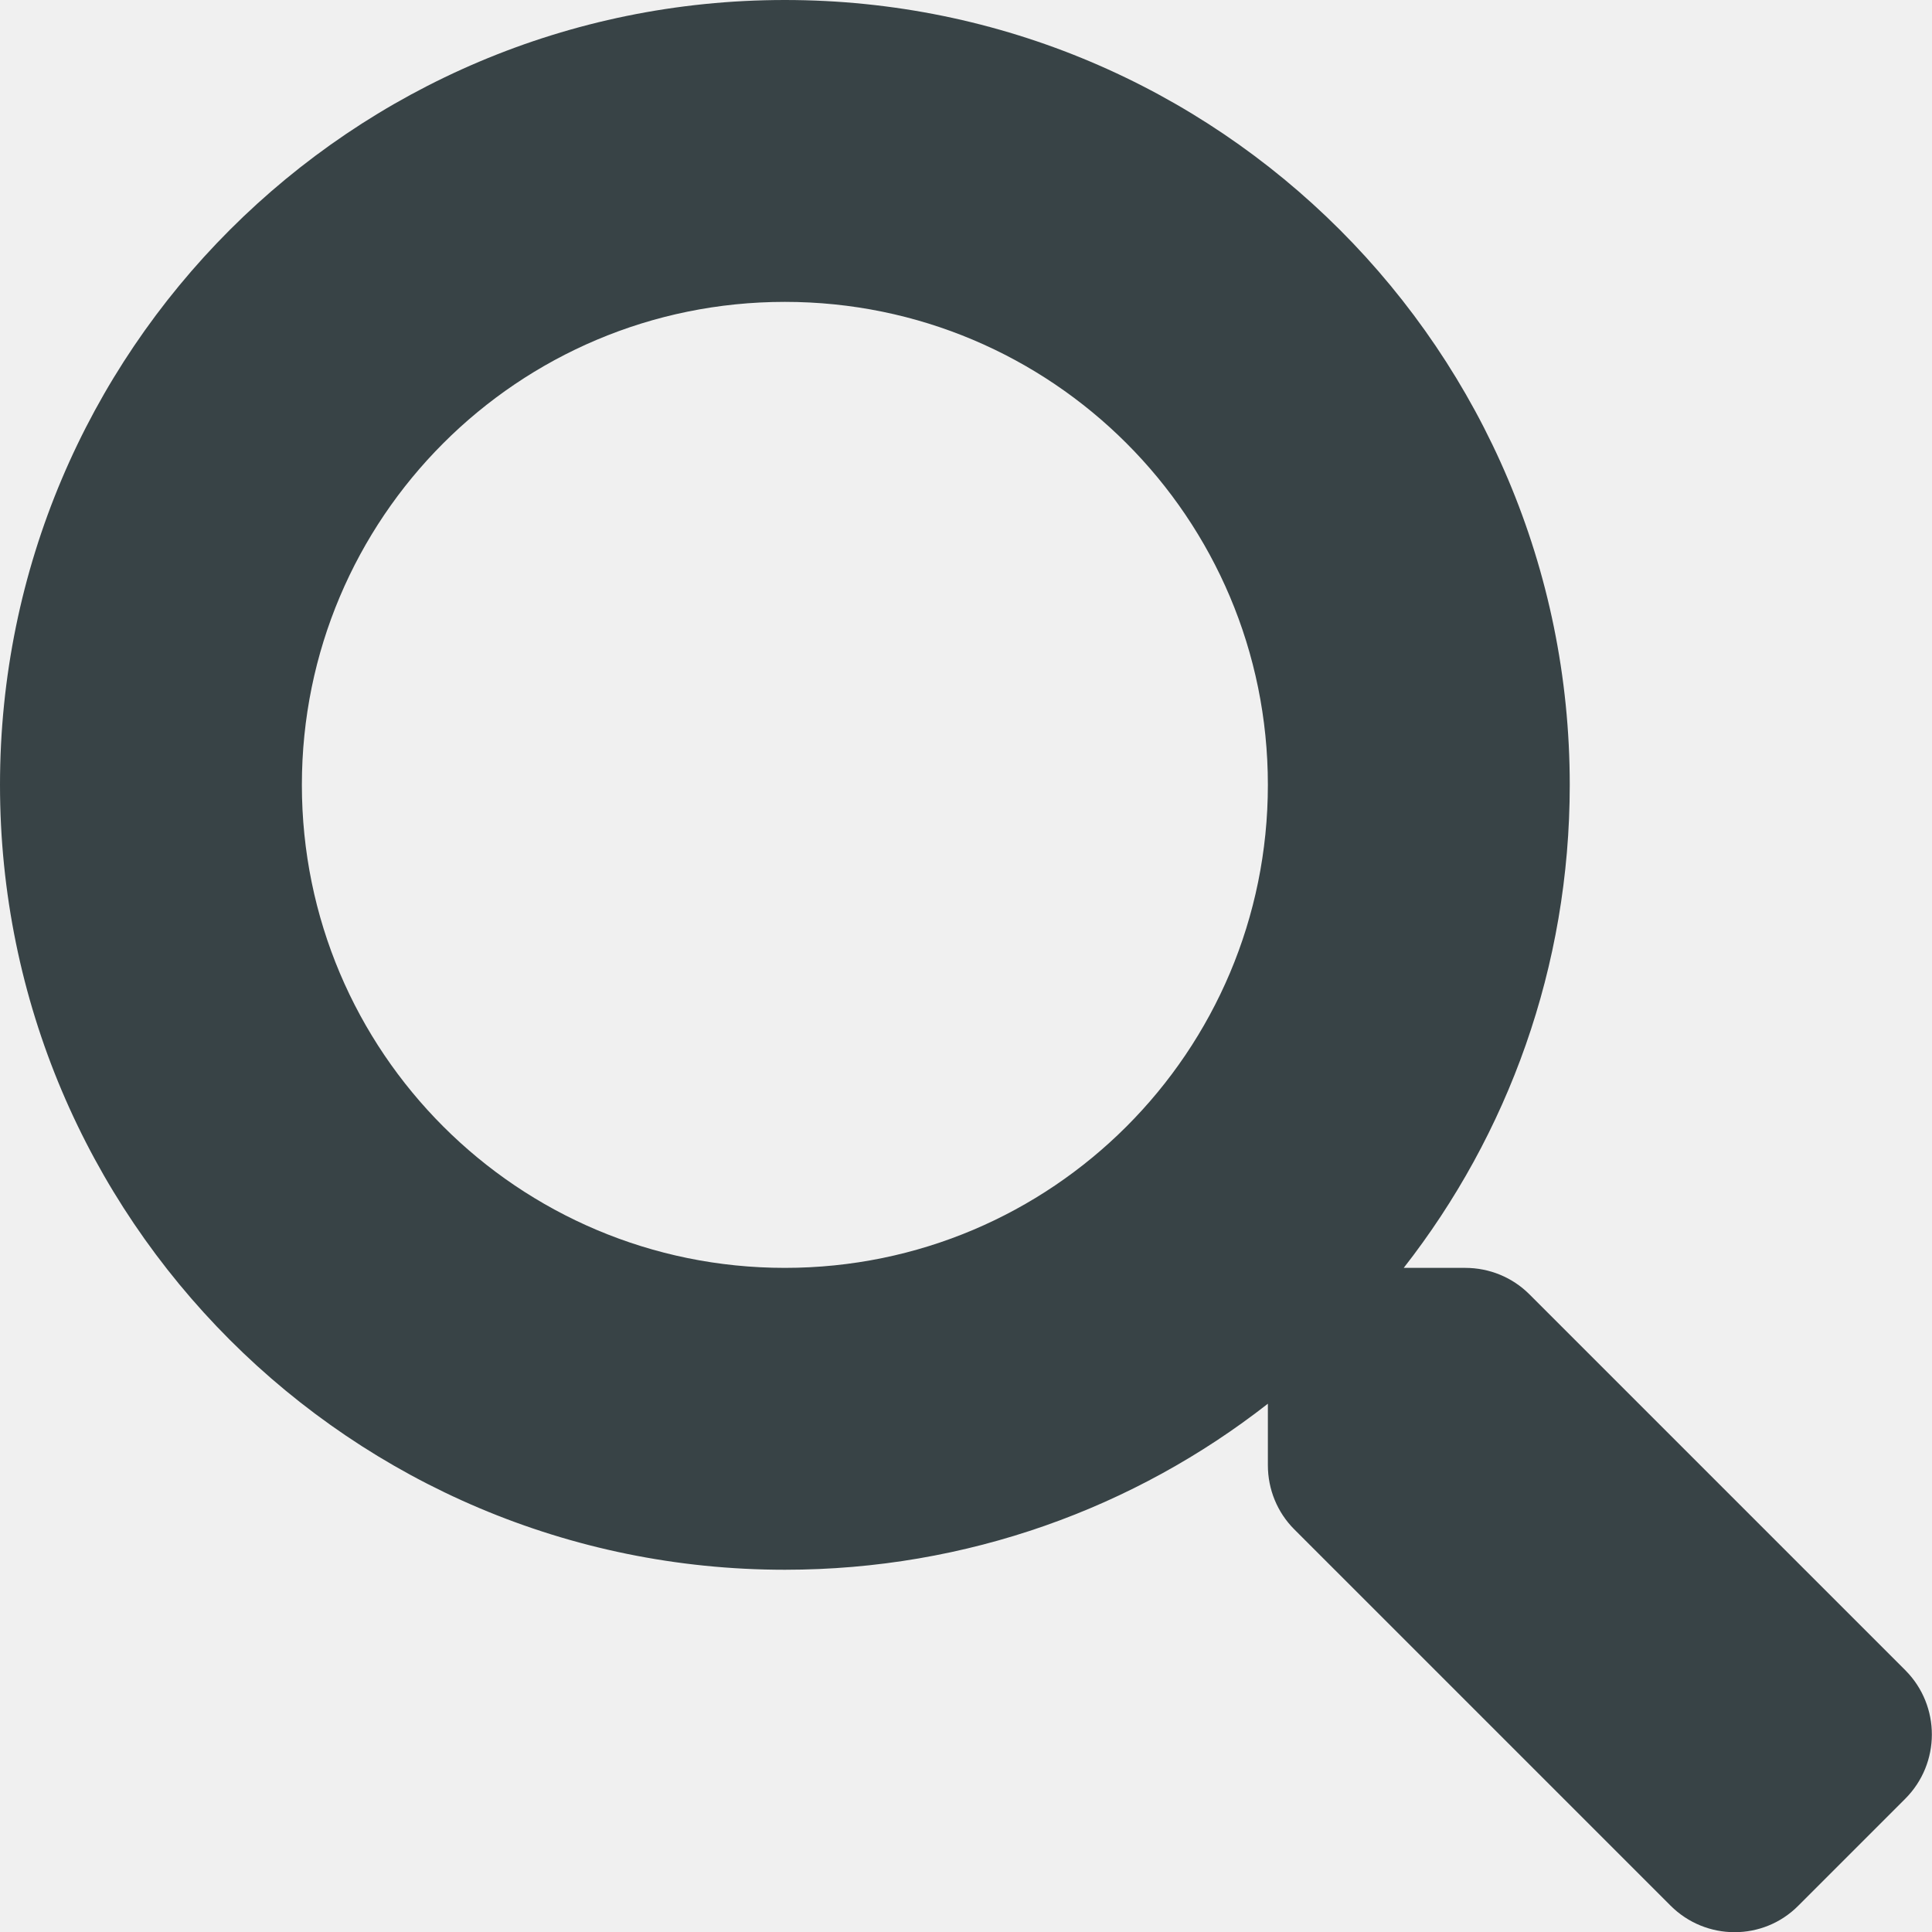
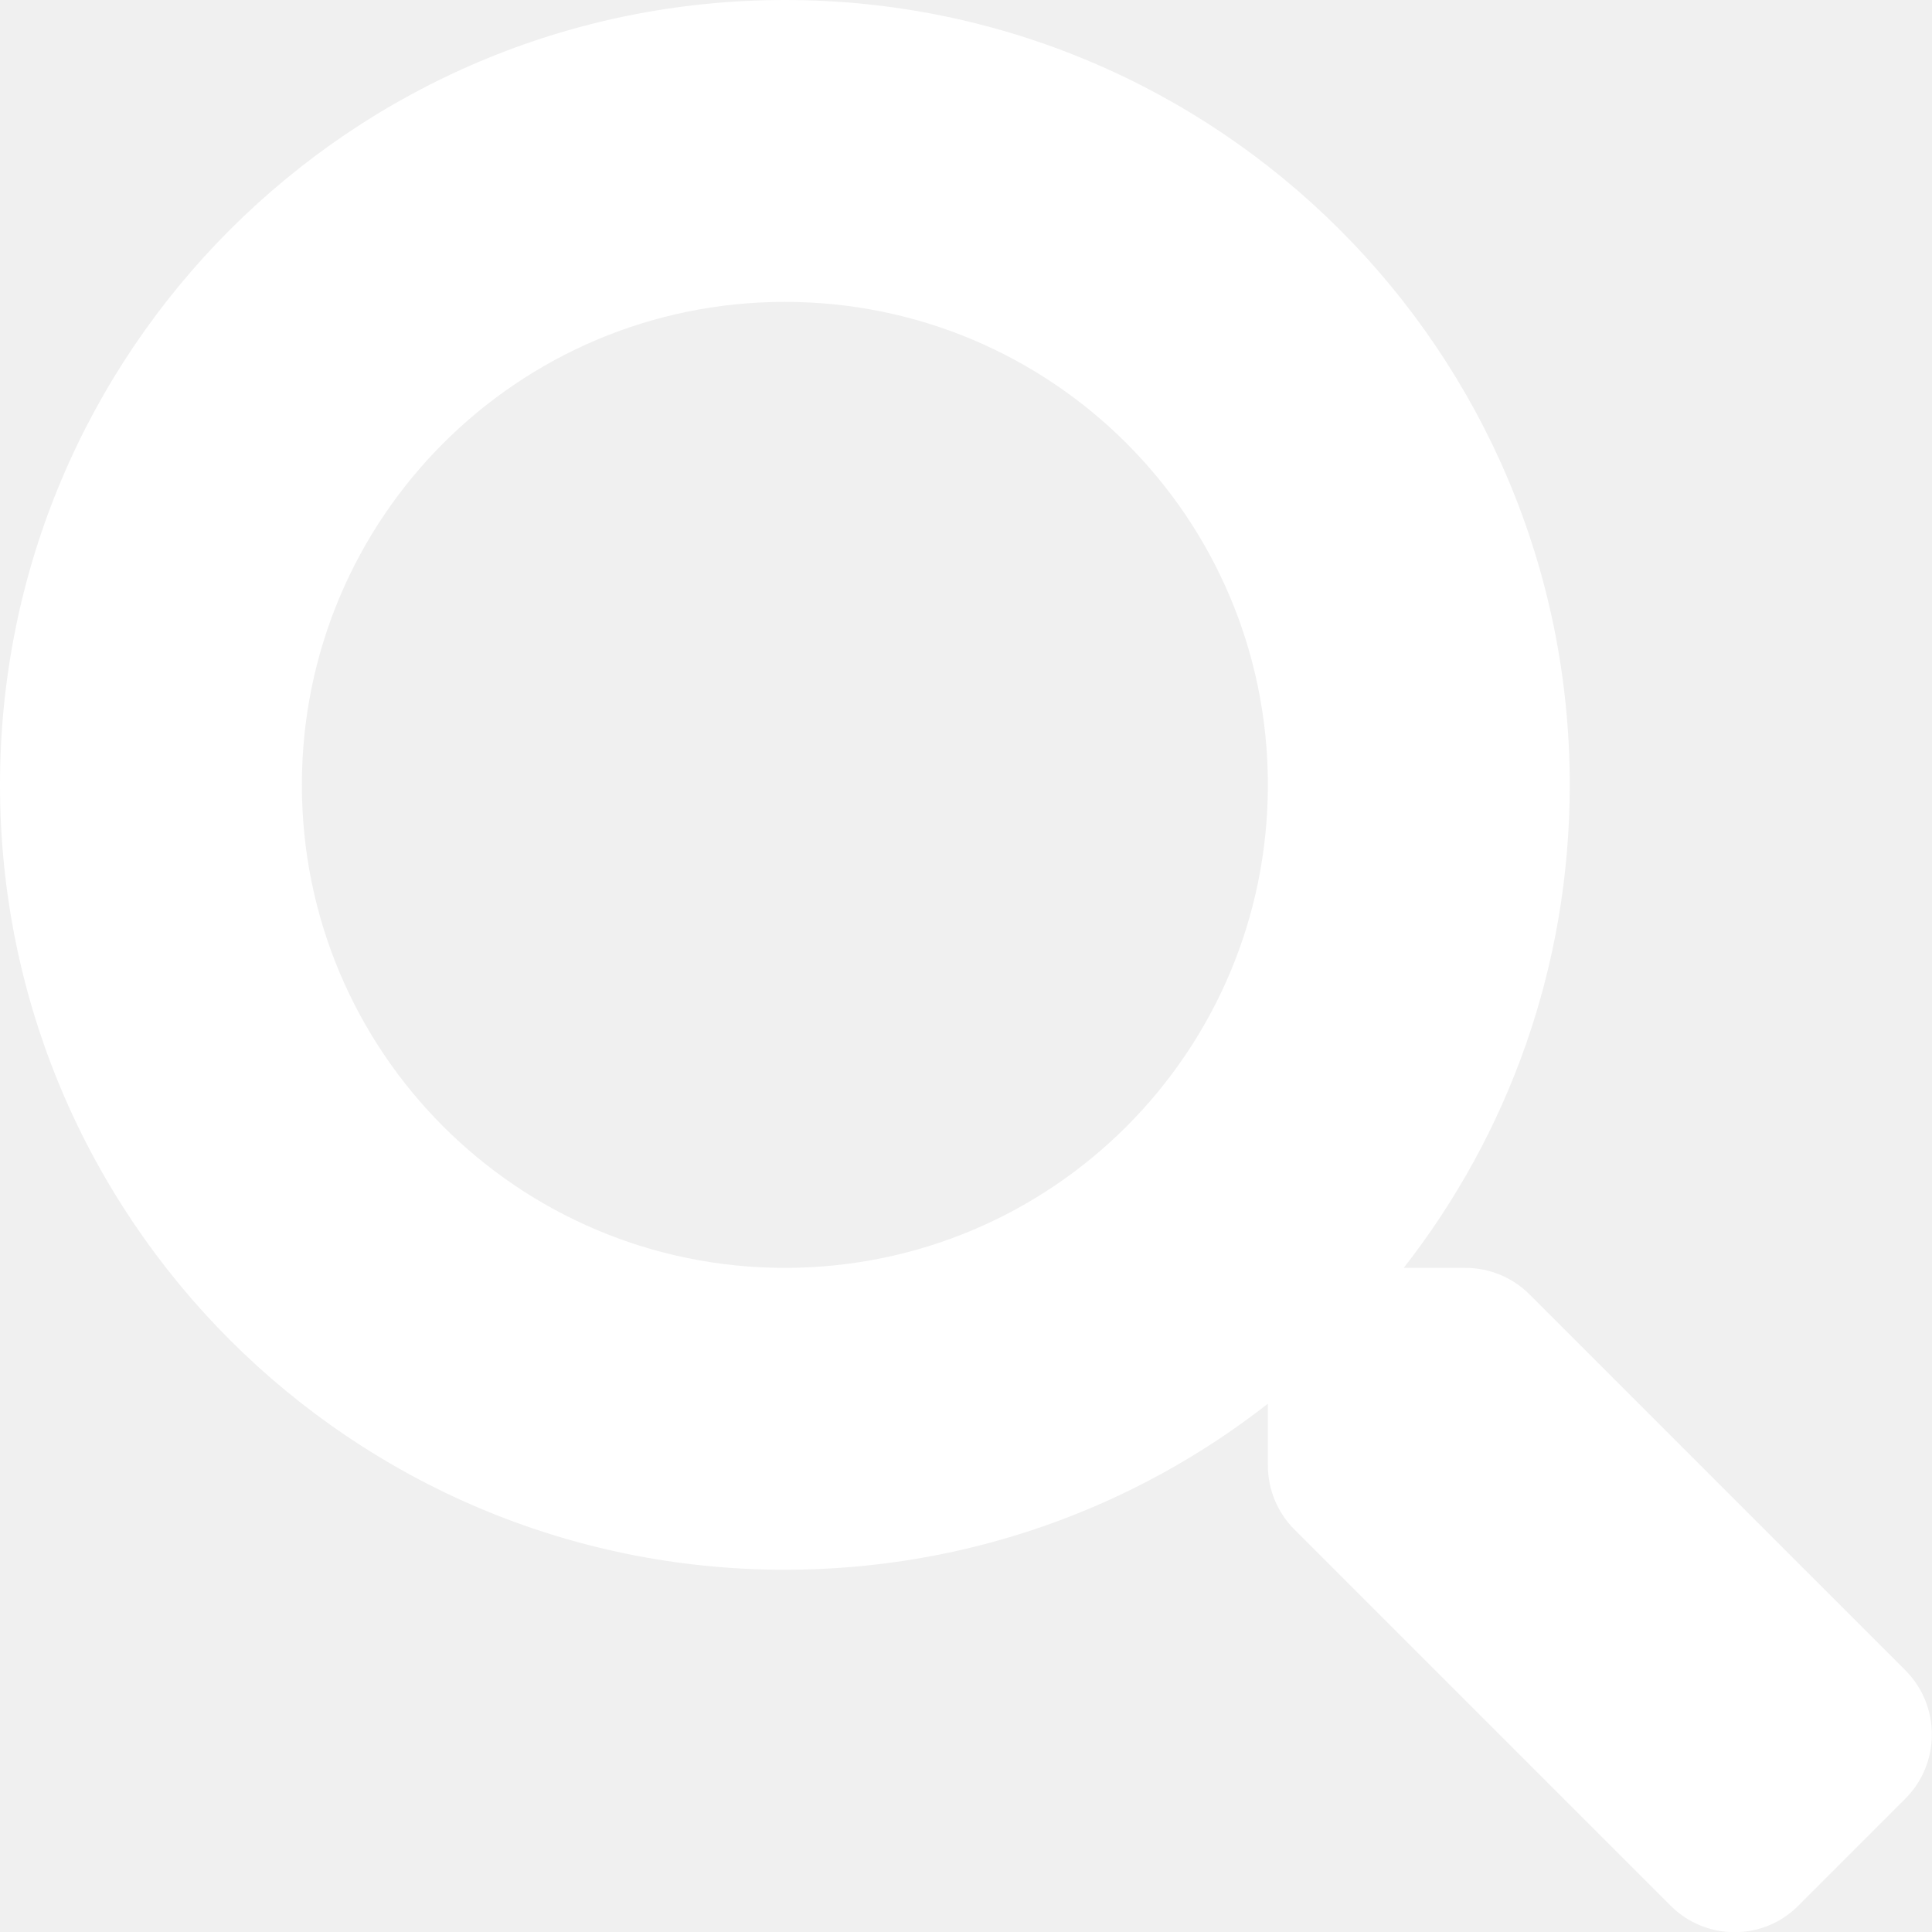
<svg xmlns="http://www.w3.org/2000/svg" viewBox="0 0 512 512">
-   <path fill="#384346" d="M505 442.7L405.3 343c-4.5-4.5-10.6-7-17-7H372c27.6-35.3 44-79.7 44-128C416 93.1 322.9 0 208 0S0 93.1 0 208s93.1 208 208 208c48.3 0 92.7-16.4 128-44v16.3c0 6.4 2.5 12.5 7 17l99.7 99.7c9.4 9.4 24.6 9.4 33.9 0l28.3-28.3c9.4-9.4 9.4-24.6.1-34zM208 336c-70.7 0-128-57.2-128-128 0-70.7 57.2-128 128-128 70.7 0 128 57.2 128 128 0 70.7-57.2 128-128 128z" />
+   <path fill="#ffffff" d="M505 442.7L405.3 343c-4.5-4.5-10.6-7-17-7H372c27.6-35.3 44-79.7 44-128C416 93.1 322.9 0 208 0S0 93.1 0 208s93.1 208 208 208c48.3 0 92.7-16.4 128-44v16.3c0 6.4 2.5 12.5 7 17l99.7 99.7c9.4 9.4 24.6 9.4 33.9 0l28.3-28.3c9.4-9.4 9.4-24.6.1-34zM208 336c-70.7 0-128-57.2-128-128 0-70.7 57.2-128 128-128 70.7 0 128 57.2 128 128 0 70.7-57.2 128-128 128z" />
</svg>
